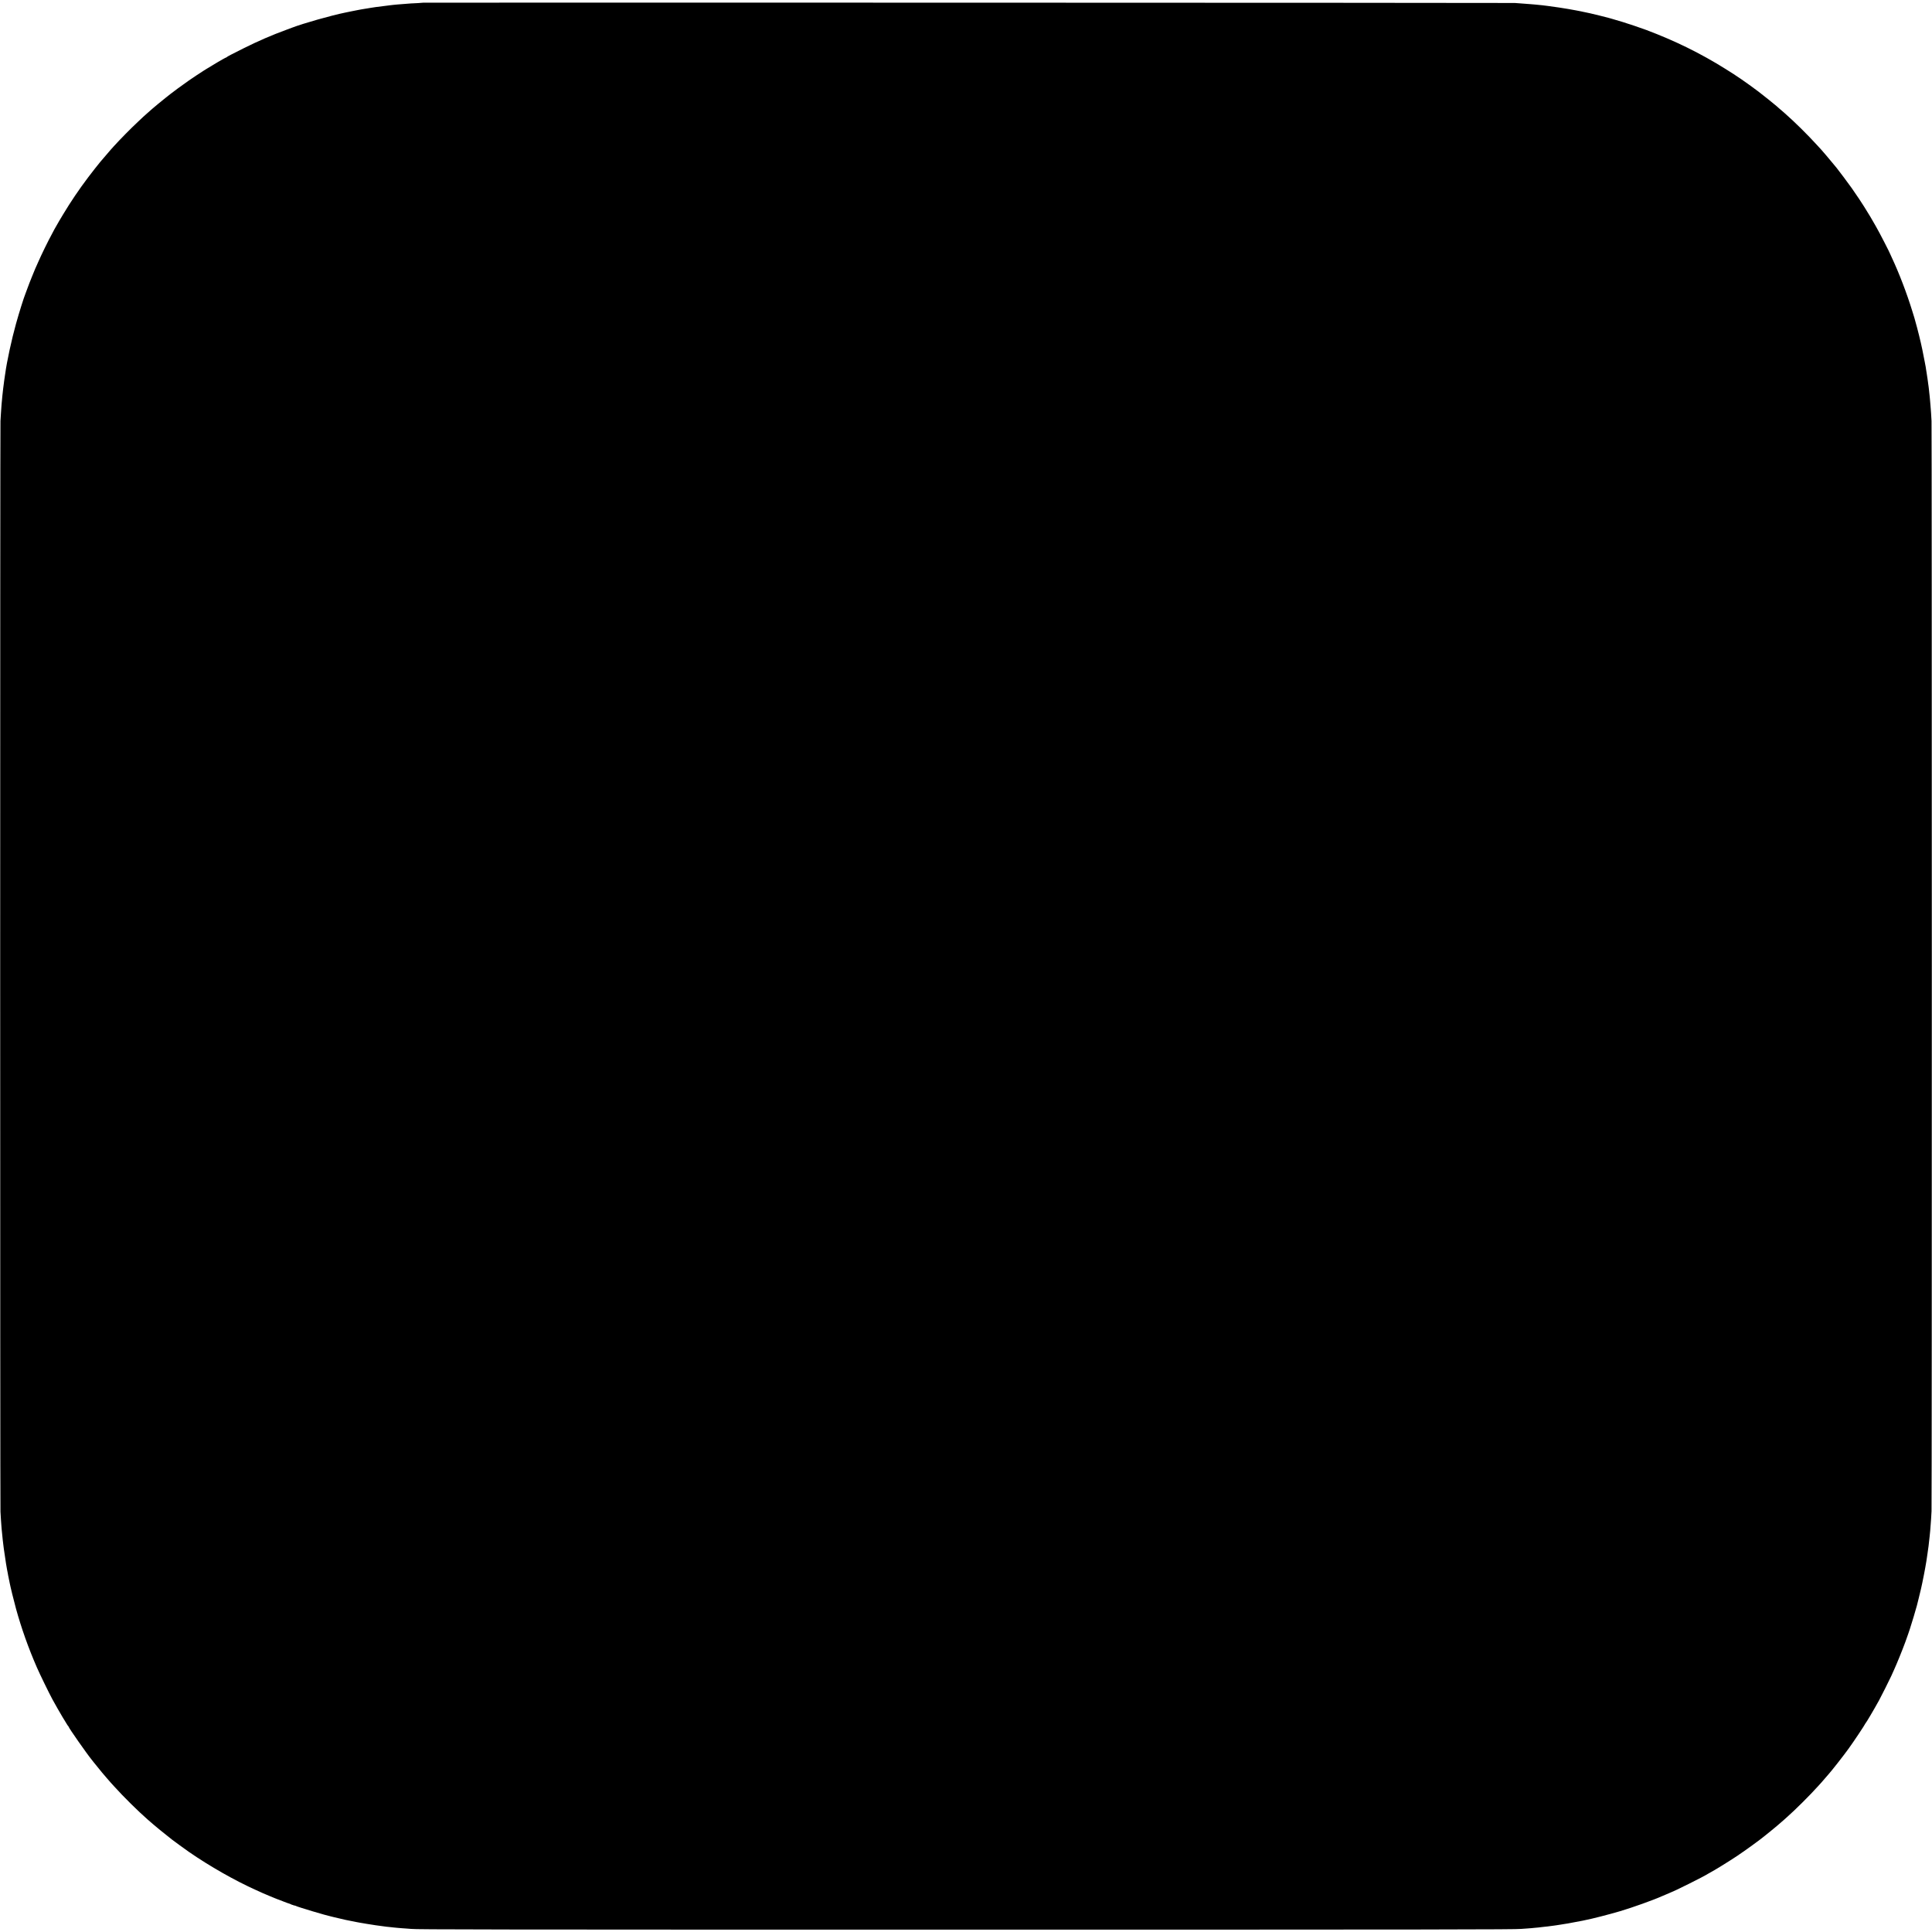
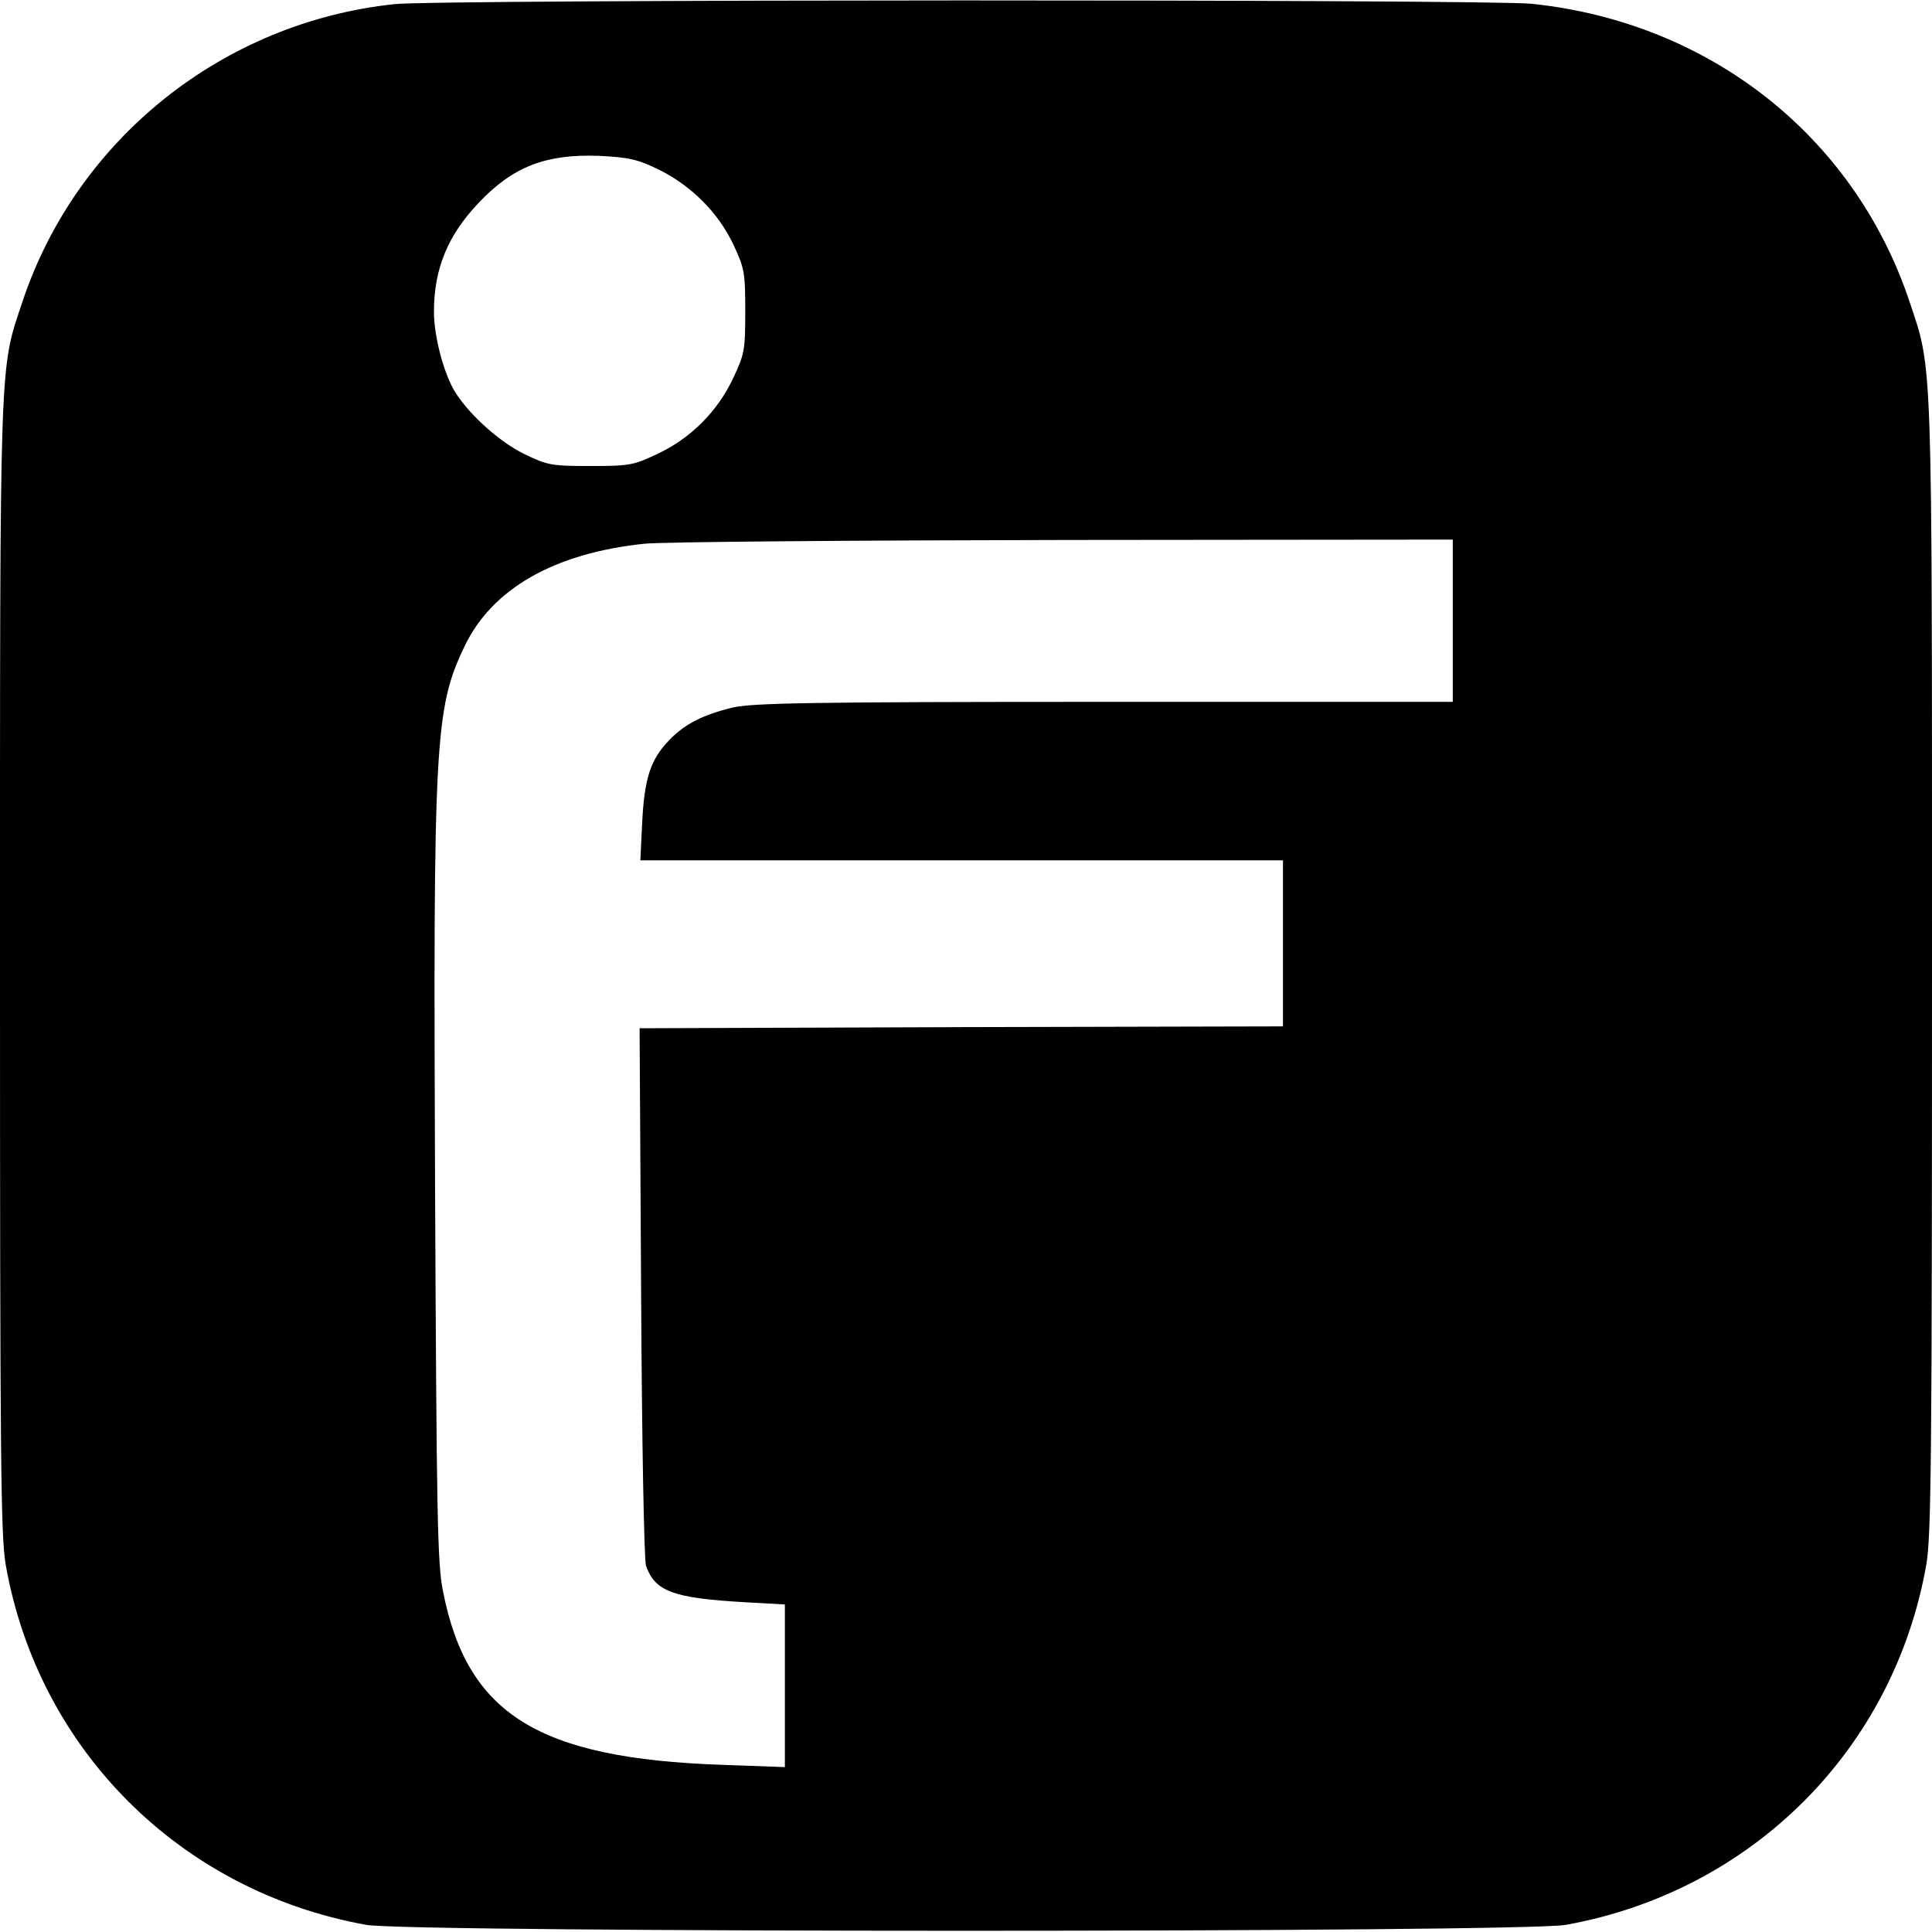
- <svg xmlns="http://www.w3.org/2000/svg" version="1" width="7090.667" height="7090.667" viewBox="0 0 5318 5318">
-   <path d="M1164.9 7.4c-.2.2-6.7.7-14.4 1.1-7.7.3-16.7.8-20 1-8 .6-21.1 1.6-25.5 2-1.9.2-7.1.6-11.5.9-4.4.4-9.6.9-11.5 1.1-1.9.3-5.7.7-8.5 1-2.7.3-6.6.8-8.6 1.1-2 .3-5.1.7-7 .9-5.6.5-21.2 2.6-23.9 3-1.4.3-4.3.7-6.5 1-2.2.3-5.1.7-6.5 1-1.3.3-4 .7-6 1-2 .3-4.7.8-6 1-1.4.3-4.5.8-7 1.1-2.5.3-6.4 1-8.8 1.5-2.3.5-5.9 1.2-8 1.5-2 .3-10.2 1.9-18.2 3.6-8 1.6-15.4 3.2-16.5 3.4-38.3 7.7-116 29.8-147 41.7-2.2.9-8.9 3.4-15 5.6-40.9 15-77 30.6-118.5 51.3-31.3 15.6-45.4 23-45.8 24-.2.5-.8.8-1.2.8-.5 0-5.5 2.6-11 5.7-5.5 3.2-10.9 6.2-11.8 6.8-2.4 1.4-27.7 16.6-30.7 18.5-1.3.8-5.2 3.3-8.7 5.4-8 5-33.6 22-40.8 27.1-17.3 12.1-46.4 33.4-51.5 37.7-1.1.9-6.7 5.4-12.5 9.9-11.4 9.1-31.4 25.5-37 30.5-1.9 1.7-8 7.1-13.5 11.9-5.5 4.9-10.7 9.6-11.6 10.4-.9.9-7 6.5-13.4 12.6-20.4 19-49.2 48.3-67 67.9-4.4 4.9-8.5 9.4-9 10-1 1-24.3 28.2-28.6 33.4-5.1 6-25.5 32-33.5 42.7-25.2 33.4-47.9 67.1-68.6 101.5-5.1 8.5-9.8 16.4-10.5 17.5-.7 1.1-1.6 2.7-2 3.5-.9 1.9-9 16-10.3 18-.6.8-1.3 2.2-1.7 3-.4.8-3.1 5.9-6 11.4-11.3 20.7-28.5 55.8-38.7 79.1-3.2 7.1-6.8 15.2-8 18-1.3 2.7-4.9 11.5-8 19.5L81 779c-1 2.5-3.7 9.7-6 16-2.3 6.3-4.6 12.4-5 13.5-4.3 10.3-17.3 51.6-25.9 82.5-12 42.9-25.3 104.5-29.6 136.7-.2 2.1-.6 4.7-.9 5.8-.3 1.9-1.3 8.4-2.2 15.2-.2 1.8-.6 4.8-.8 6.5-.3 1.8-.8 5.5-1.1 8.3-.3 2.7-.8 6.3-1 8-.2 1.6-.7 5.7-1 9-.3 3.3-.8 7.3-1 9-.2 1.6-.7 6.6-1 11-.4 4.4-.9 9.6-1.1 11.5-.1 1.9-.6 7.5-.9 12.5-.4 4.9-.8 11.5-1 14.5-.3 3-.8 12-1.2 20-1.1 19.3-1 2982.1 0 3002 .5 8.5 1 17.7 1.2 20.5.2 2.7.7 9 1 14 .4 4.9.8 10.3.9 12 .4 3.8 1.6 16.3 3.1 31 .7 7.1 1.4 13 2 16.5.2 1.4.7 5 1 8 .7 5.5 5 34.8 6 40.5 1 5.4 2.5 13.9 3.1 18 .3 2.2.7 4.2.9 4.5.2.3.6 2.6 1 5 .3 2.5.8 5.2 1 6 .2.8.7 2.8 1 4.5.2 1.6.7 4 1 5.3.3 1.2.7 3.2 1 4.5.3 1.2.8 3.5 1 5.2 1.6 9.1 11.9 51.1 17.6 71.8 15.2 54.8 33.6 106.6 57.3 161.2 8.3 19 33.4 70.6 42.9 88.1 8.4 15.4 20.1 35.9 28.2 49.4 12.6 20.8 14.9 24.5 15.8 24.8.4.2.7.8.7 1.3 0 2.9 49.6 73.8 64.4 92 1.2 1.4 3.5 4.3 5.1 6.4 4.6 6 20 24.9 22.8 28.1 1.4 1.6 7 8.2 12.6 14.7 5.6 6.6 10.7 12.5 11.4 13.1.6.7 4.8 5.3 9.2 10.1 25.7 28.5 66.2 68.4 91.5 90.5.9.8 4.3 3.7 7.5 6.5 3.2 2.7 6.3 5.4 6.9 6 8.2 7.3 27.4 22.9 52.6 42.8 4.2 3.4 39.6 29.1 47 34.2 57.6 39.8 127 79.2 185.2 105.3 7.3 3.3 15.8 7.1 18.8 8.5 3 1.4 10.7 4.6 17 7.2 6.3 2.5 13.3 5.4 15.5 6.4 2.2 1 5.1 2.2 6.5 2.6 1.4.4 3.9 1.3 5.5 2 1.7.7 6.6 2.7 11 4.3 4.4 1.7 8.9 3.4 10 3.8 1.1.4 2.2.8 2.5.9 2.8.7 8.7 2.9 9.6 3.6.6.5 2 1 3.2 1.2 1.2.2 2.5.6 2.8 1 .4.4 1.6.7 2.6.7s2.6.4 3.6 1c5.1 3 84.9 26.8 98.9 29.6.7.1 4 .9 7.5 1.8 7.4 1.8 27.2 6.5 30.8 7.2 1.4.2 8.1 1.6 15 3s13.6 2.8 15 3c2.3.4 7.3 1.3 10.8 2 .8.1 4.6.8 8.5 1.4 4 .7 8.1 1.4 9.2 1.6 3.8.7 20 3.2 25 3.9 5.9.7 25.9 3.4 29.5 4 1.4.2 5.9.6 10 1 4.1.3 8.2.8 9 1 .8.2 5.3.7 10 1 4.7.4 10.1.8 12 1 1.9.2 8.2.7 14 1 5.8.4 11.6.8 12.9 1 10.7 1.7 215.7 2 1526.6 2 1304.9 0 1511.5-.3 1528.5-2 1.9-.2 8.2-.6 14-1 5.8-.3 11.9-.8 13.5-1 1.7-.3 6.2-.7 10-1 3.9-.3 8.8-.8 11-1 2.2-.3 6.3-.8 9-1.1 2.8-.3 6.4-.7 8-.9 1.7-.2 5.5-.6 8.5-.9 3-.4 6.6-.9 8-1.1 1.4-.2 4.9-.7 7.9-1 3-.4 6.1-.8 7-1 1.6-.3 7.8-1.2 13.6-2.1 1.7-.3 5.5-.9 8.5-1.4 3-.5 7.1-1.1 9-1.4 5.1-.8 35.7-6.5 41-7.7 2.5-.6 5.6-1.3 7-1.5 17.3-3.2 65.7-15.6 96.5-24.7 34.6-10.3 91.2-30.5 115-41.2 1.7-.7 7.5-3.2 13-5.5 22-9.3 32.5-14.2 62.5-29.2 23.8-11.8 46-23.5 51-26.8.8-.5 3.1-1.8 5-2.8 12.5-6.5 51.4-30.5 75.5-46.5 24.1-16.2 64.4-45.4 76.5-55.6 1.9-1.6 8.5-6.9 14.5-11.7 10.5-8.4 26.9-22.2 36.5-30.8 2.5-2.3 6.8-6.1 9.5-8.5 23.4-20.6 63.2-60.3 86-85.6 4.4-4.9 8.7-9.6 9.5-10.5.8-.8 5.1-5.8 9.5-11 4.4-5.1 9.1-10.5 10.3-11.9 7-7.6 40.2-49.9 50.7-64.5 1.1-1.5 3.4-4.7 5.1-7 9.9-13.3 44.4-65 44.4-66.5 0-.5.4-1.1.8-1.3 1.3-.5 23.6-38.3 37.1-62.8 6.1-11.1 29-56.8 33.9-67.5 2.7-6.1 6-13.3 7.2-16 9.3-20.6 22.9-54.1 31.5-77.5 5.3-14.4 12.5-35.4 13-37.4.1-.6.5-1.8.8-2.6 2-5.3 17-55.2 18.2-60.9.2-.9 2.4-9.7 4.9-19.6 4.6-18.4 9.1-37.6 10-43 .3-1.7.8-3.9 1-5 1-4 6.4-32.3 7-36.1.4-2.1 1.1-6.6 1.7-9.9.6-3.3 1.2-6.9 1.4-8 .1-1.1 1.4-10 2.9-19.7 1.4-9.8 2.8-19.7 3.1-22 .2-2.4.7-6.8 1.1-9.8.3-3 .7-6.6.9-8 .1-1.4.5-5 .9-8 1.2-10.4 2.1-20.7 3.1-35.5.4-5.5.8-11.6 1-13.5.3-1.9.8-11.6 1.2-21.5 1.1-24.2 1-2979.5 0-3000.5-.5-9.1-1-18.5-1.2-21-.2-2.5-.6-8.6-1-13.5-.3-5-.8-10.6-1-12.5-.2-1.9-.6-7.1-1-11.5-.3-4.4-.8-9.1-1-10.5-.2-1.4-.6-5.4-1-9-.4-3.6-.8-7.9-1-9.5-.3-1.7-.7-5.4-1-8.3-.4-2.9-.8-6.1-1-7-.2-1-.6-4.5-1-7.7-.4-3.3-.9-6.7-1.1-7.7-.1-.9-.6-3.8-1-6.5-.3-2.6-.8-5.7-1-6.8-.3-1.1-.7-3.8-1-6-.6-4.9-1.3-9.2-1.9-12.5-.3-1.4-.8-3.6-1-5-.3-1.4-.8-4.1-1.1-6-.4-2.8-4.8-25.1-7-35.5-4.5-22-12.7-55.2-19.8-80-.1-.6-.8-3-1.5-5.5-.6-2.5-1.6-5.6-2.1-7-.5-1.4-2.5-7.9-4.5-14.5-15-48.7-36-103.5-56.1-146.4-2.4-5.1-4.4-9.5-4.4-9.7 0-1.6-30-60-37-71.9-1-1.7-2.9-5-4.2-7.5-1.4-2.5-4.9-8.6-7.8-13.5-2.9-5-5.8-9.9-6.4-11-3.4-5.8-8.2-13.7-11.7-19-2.1-3.3-4.2-6.7-4.6-7.5-1.2-2.6-24.1-36.9-34.1-51-8.8-12.5-37.5-50.8-42-56.2-1.1-1.3-6.6-7.9-12.3-14.8-8.5-10.4-25.5-30.4-29.4-34.6-.5-.6-5.3-5.8-10.5-11.5-27.5-30.2-62-64.3-90.5-89.4-10-8.8-10.5-9.3-16-13.8-2.7-2.3-5.7-5-6.8-6-2.7-2.7-41-33.3-49.7-39.8-38.4-28.5-56.8-41.2-90.5-62.2-69.1-43.2-138.7-77.4-218.5-107.4-12.9-4.9-51.5-17.9-65.5-22.1-20.8-6.3-27.9-8.4-29.5-8.7-.9-.2-4.8-1.2-8.6-2.4-6.3-1.8-44.5-11.3-50.4-12.5-1.4-.3-5.9-1.2-10-2.1-4.1-.9-8.6-1.9-10-2.1-1.4-.3-3.2-.7-4-.9-.8-.2-3.1-.7-5-1-1.9-.3-6.6-1.2-10.5-2-7.4-1.5-34.2-6.1-41-7-2.2-.3-5.1-.8-6.5-1-5.2-.9-20.3-3-28.5-4-2.7-.3-6.3-.8-8-1-1.6-.3-5.2-.7-8-1-2.7-.2-6.8-.7-9.1-.9-2.3-.3-7.2-.8-11-1.1-3.8-.3-9.1-.7-11.9-1-5.5-.6-13.2-1.1-27.5-2.1-5.2-.3-12.6-.9-16.5-1.2-7.9-.6-3003.9-1.4-3004.6-.8z" />
+ <svg xmlns="http://www.w3.org/2000/svg" version="1" width="682.667" height="682.667" viewBox="0 0 512 512">
+   <path d="M104.5 1.1C59.1 5.9 20.4 36.8 6 79.8-.2 98.4 0 91.7 0 256c0 130.7.2 150.9 1.5 158.6 8.6 49 46.2 86.6 95.5 95.5 11.1 2.1 306.9 2.1 318 0 49.3-8.9 86.9-46.5 95.5-95.5 1.3-7.7 1.5-27.9 1.5-158.6 0-164.3.2-157.6-6-176.2C491.3 36 453 5.9 405.9 1c-12.3-1.2-289.4-1.2-301.4.1zm70 43.8c8.7 4.3 15.8 11.4 19.8 19.8 3 6.4 3.2 7.5 3.2 17.8s-.2 11.4-3.2 17.7c-4.1 8.8-11.3 16-20.1 20.1-6.3 3-7.4 3.2-17.7 3.2-10.4 0-11.4-.2-17.6-3.2-6.3-3.1-13.9-9.8-17.9-15.8-3.2-4.7-6-15.1-6-21.9 0-11.4 3.7-20.3 11.9-28.9 9.1-9.6 17.8-12.9 31.8-12.4 8 .4 10.2.9 15.8 3.6zM385 164.5V186h-92.2c-78 0-93.3.3-98.6 1.5-7.9 1.9-12.8 4.4-16.9 8.7-4.9 5.1-6.5 10-7.1 21.5l-.5 10.3H340v44l-85.2.2-85.3.3.4 70c.2 39.7.8 71.1 1.3 72.5 2.5 6.8 7.2 8.5 26.1 9.6l10.7.6v43.1l-16.7-.6c-48.7-1.7-67.5-13.4-73.9-46-1.5-7.2-1.7-20.6-2.1-106.7-.5-118.7-.1-127.2 7.8-143.7 7.3-15.3 23.8-24.7 47.6-27.2 4.3-.5 54.3-.9 111.1-1L385 143v21.5z" />
</svg>
